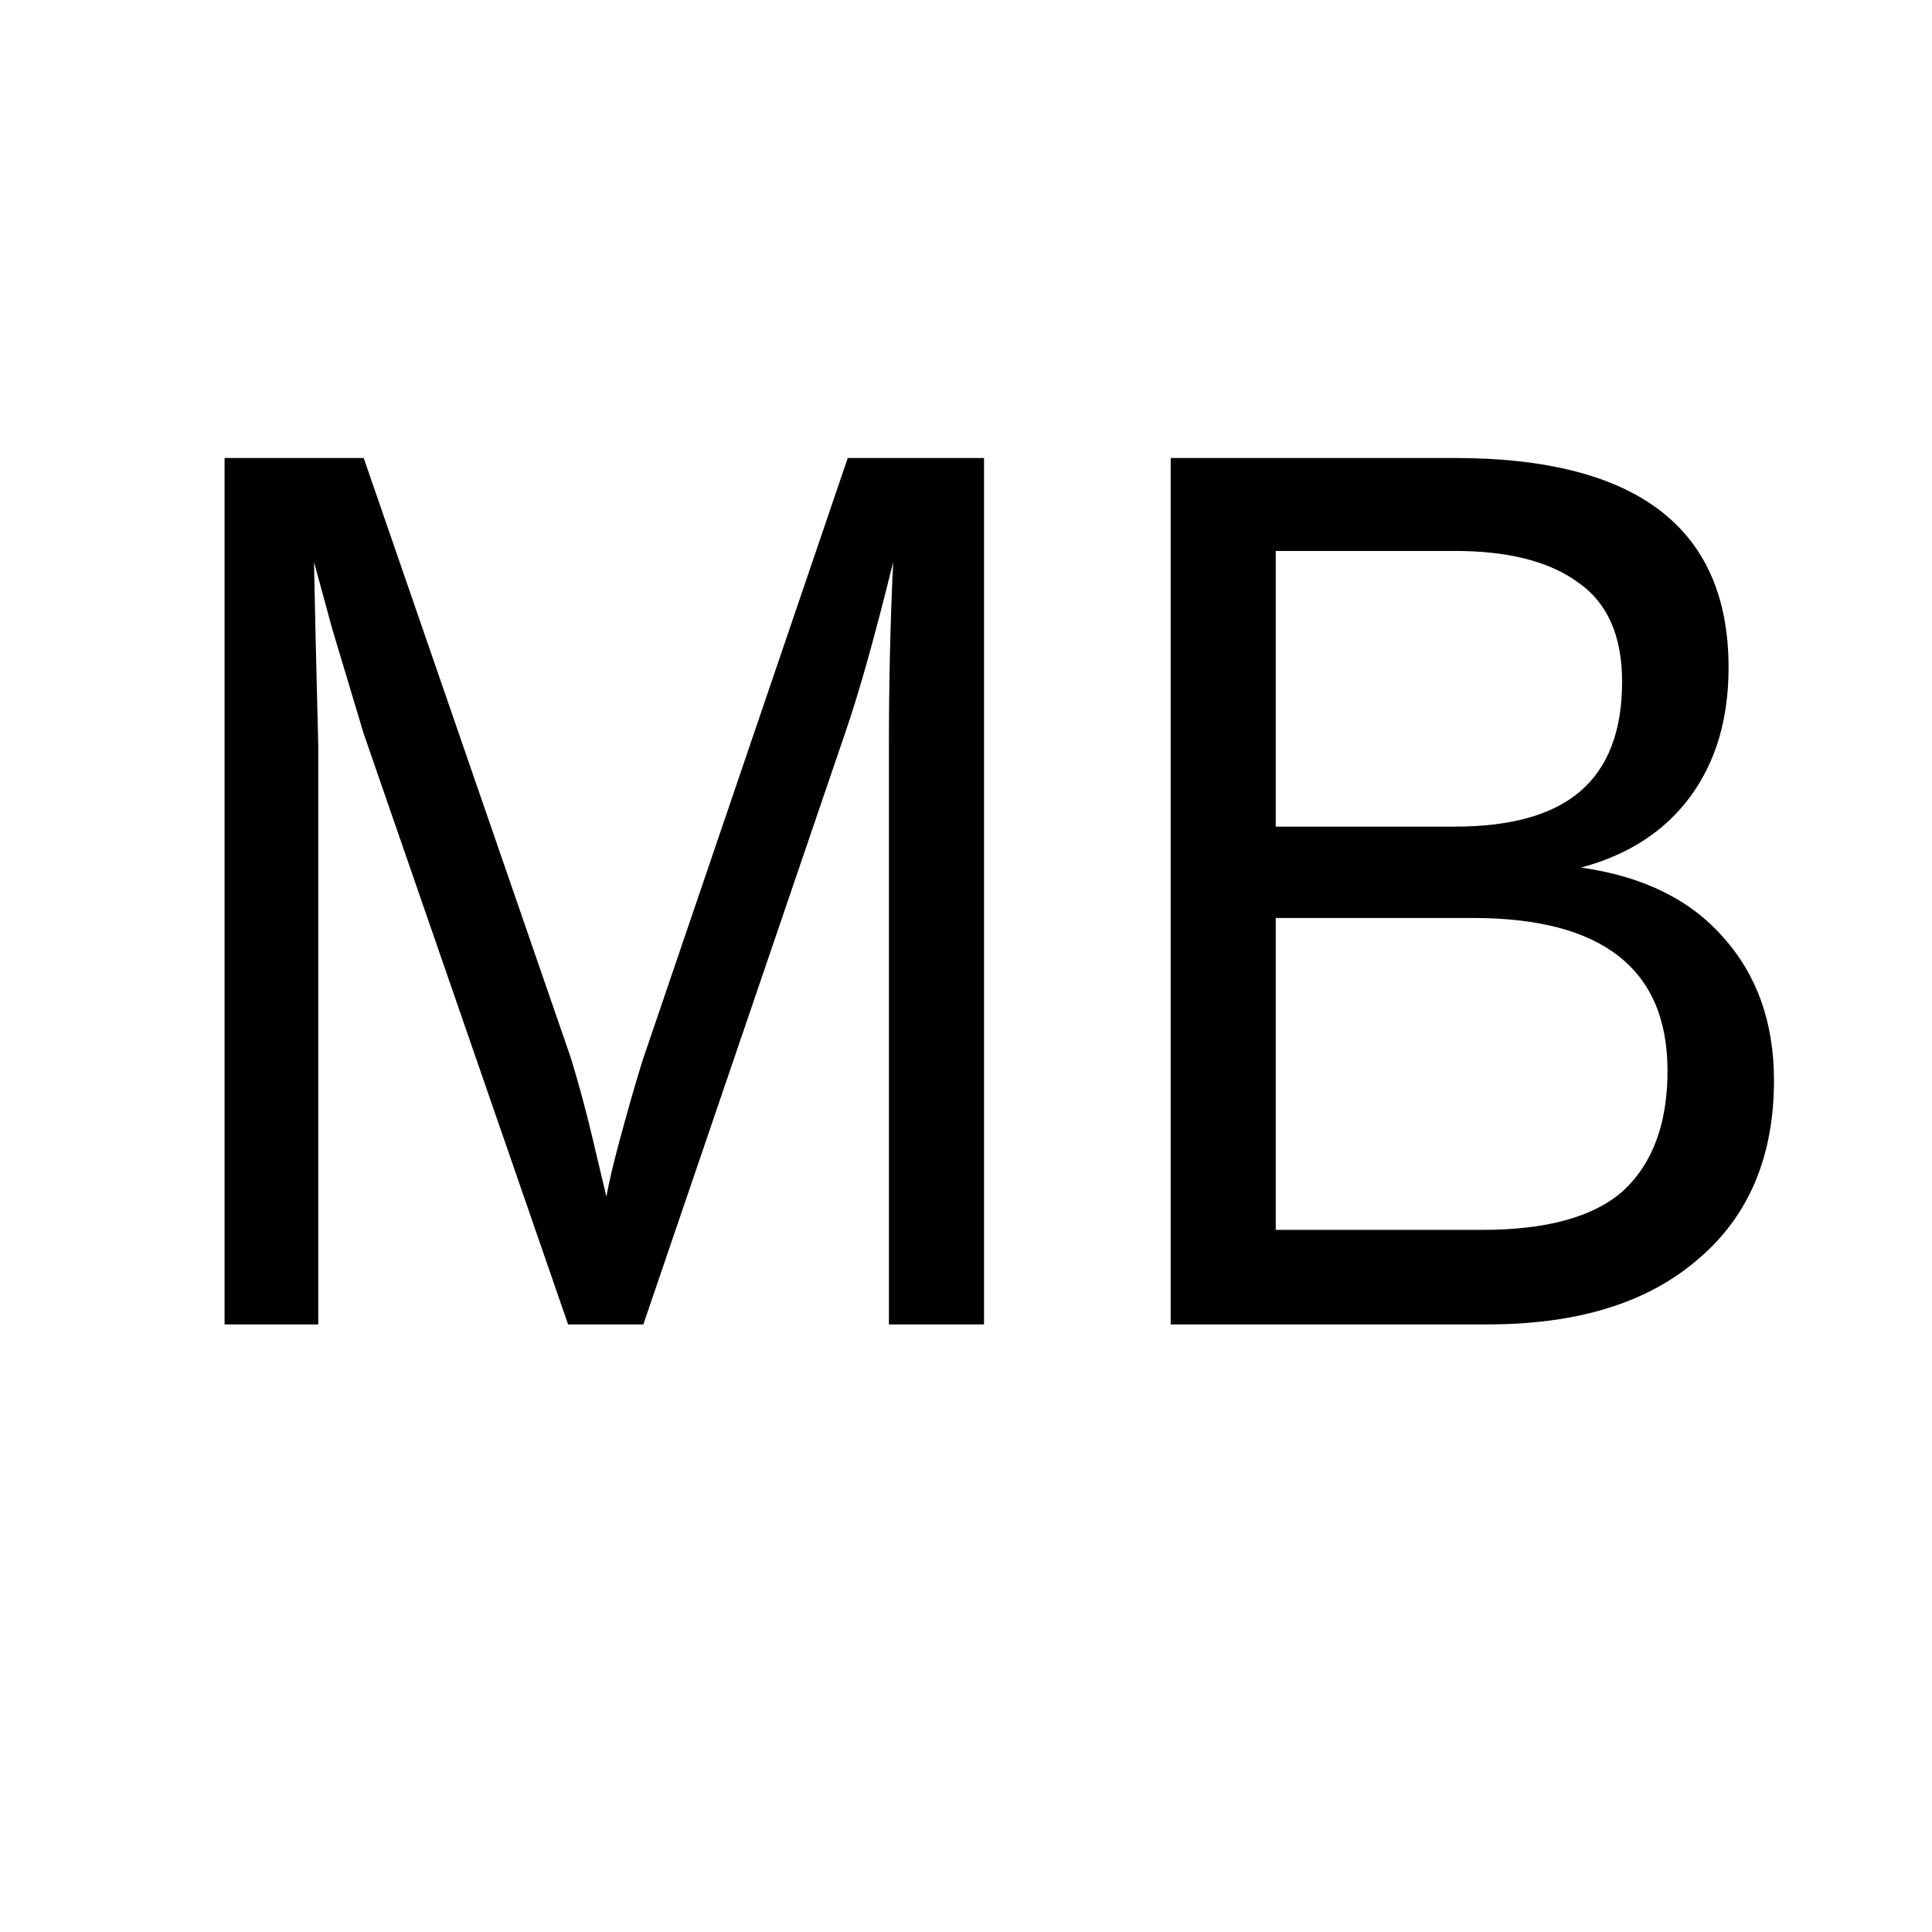
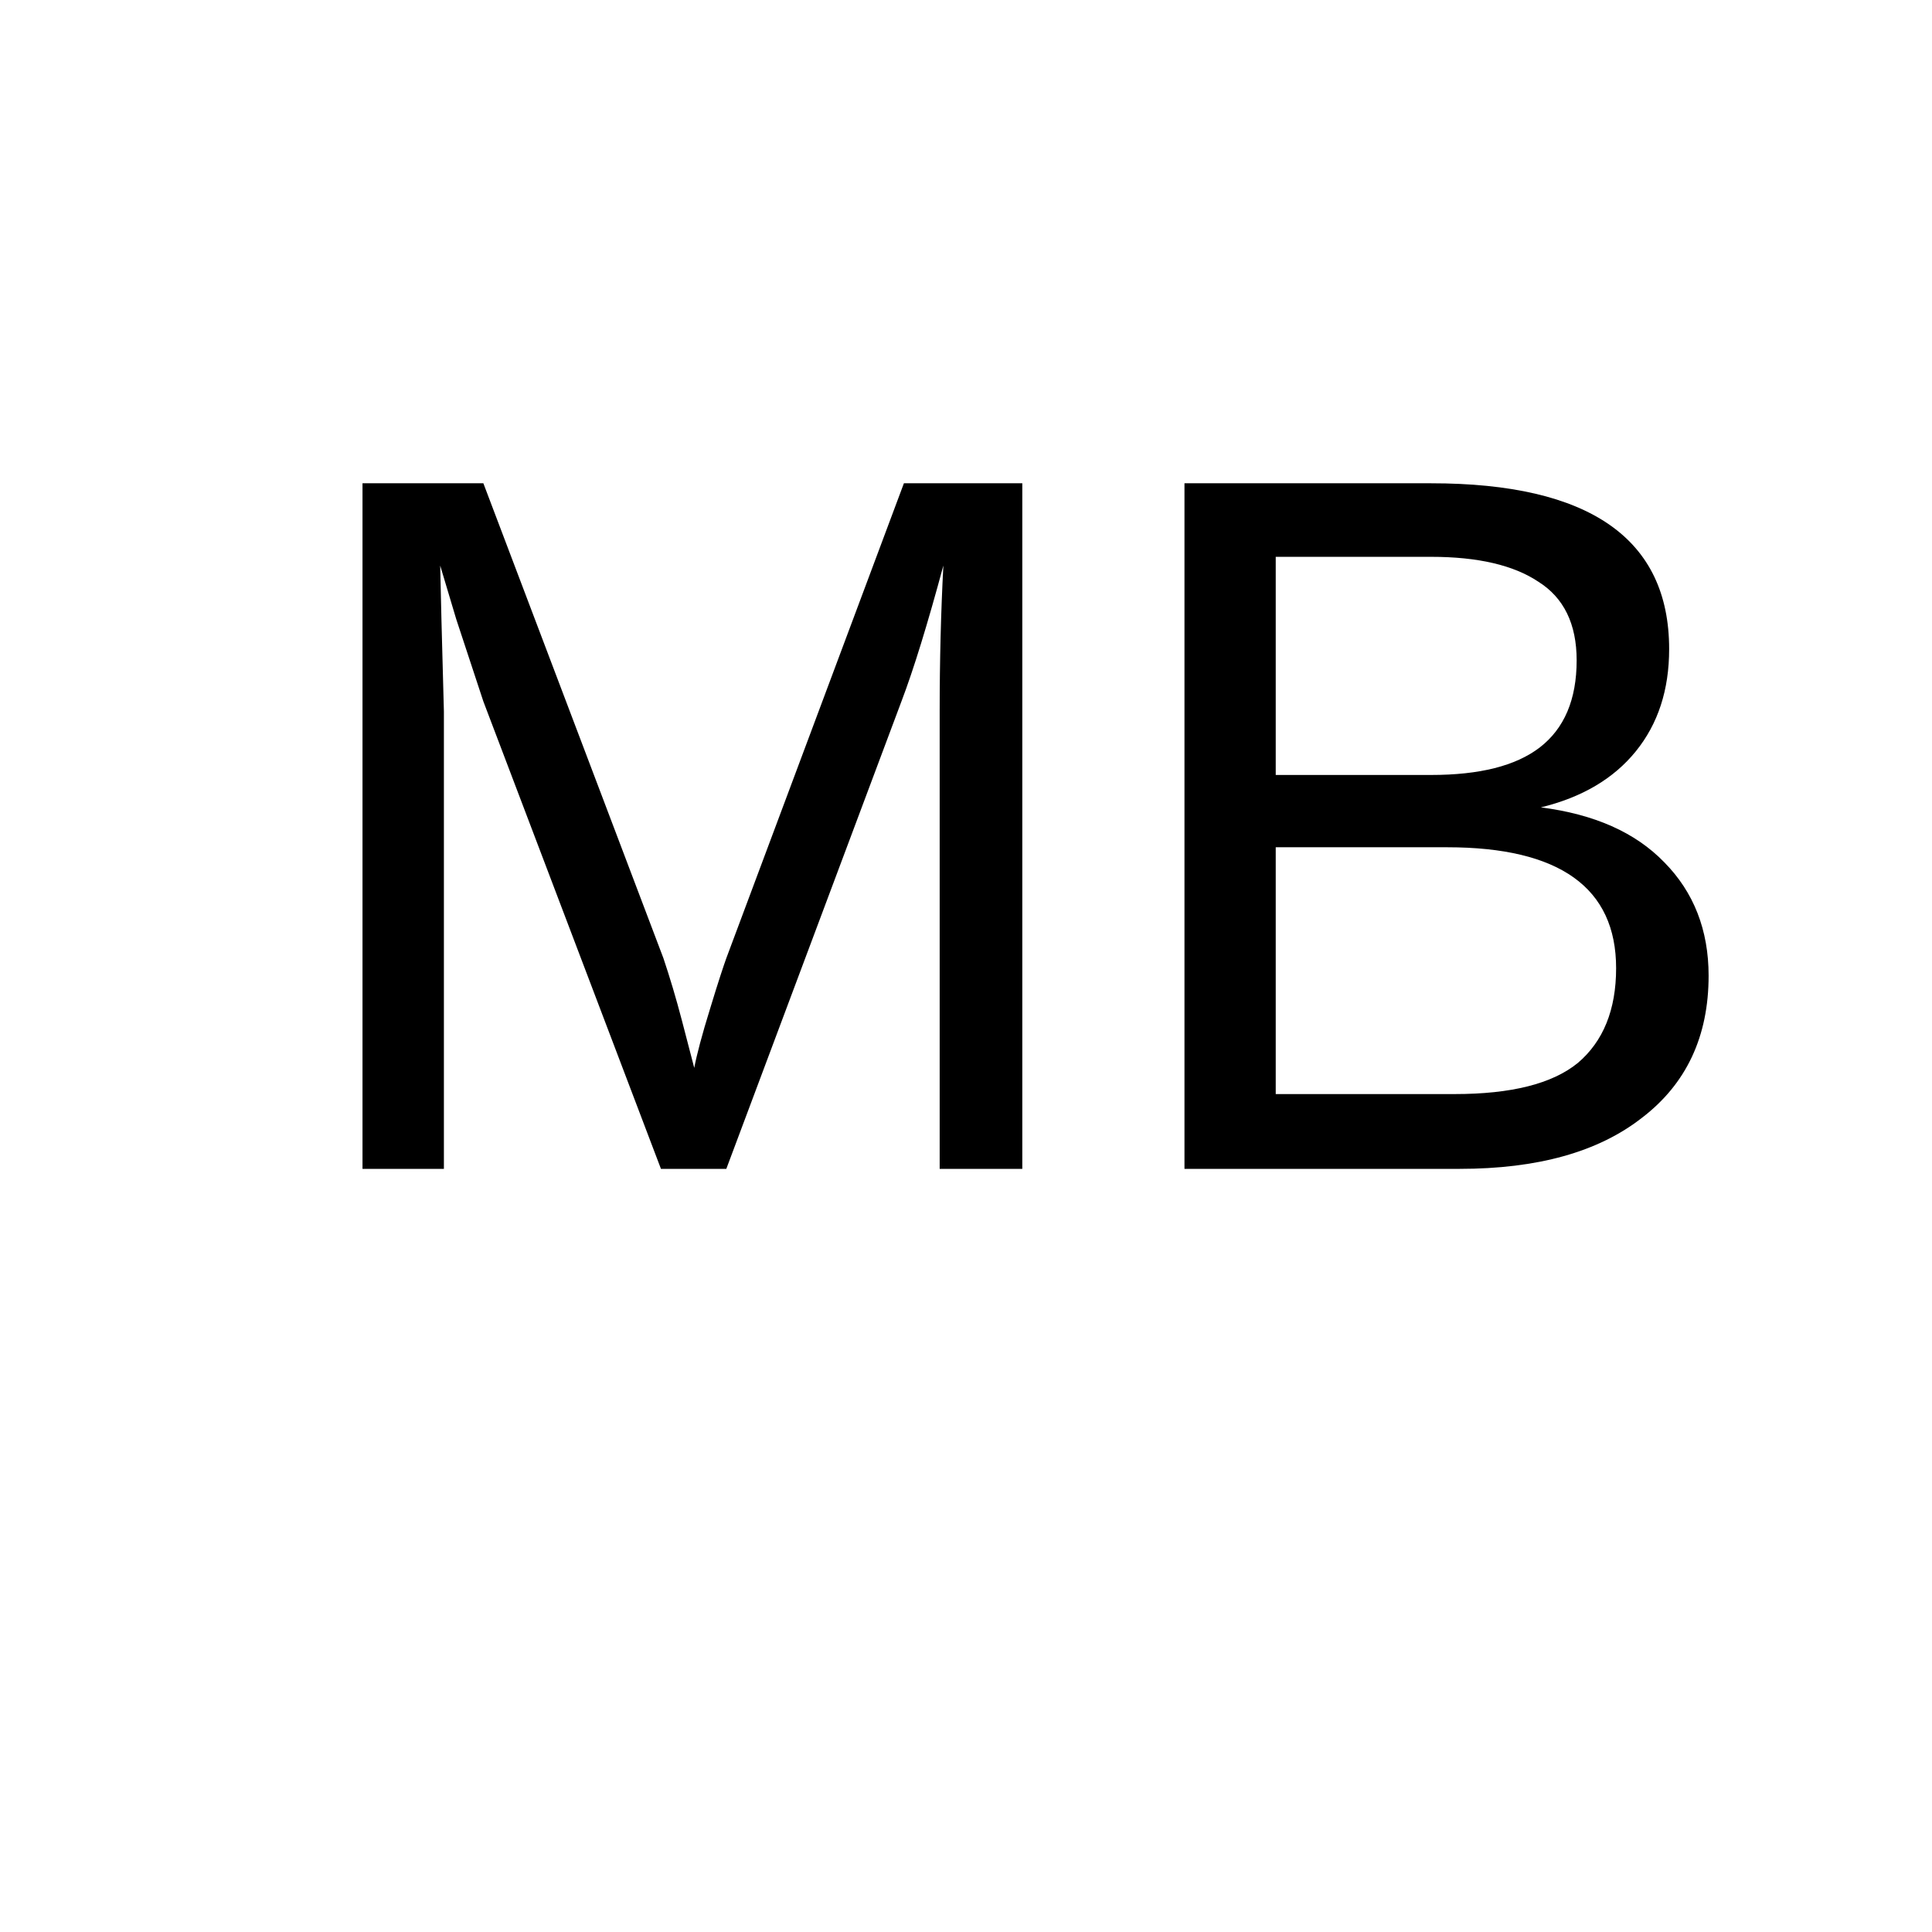
<svg xmlns="http://www.w3.org/2000/svg" xml:space="preserve" width="60px" height="60px" style="shape-rendering:geometricPrecision; text-rendering:geometricPrecision; image-rendering:optimizeQuality; fill-rule:evenodd; clip-rule:evenodd" viewBox="0 0 60 60" id="svg2" version="1.1">
-   <g id="Camada_x0020_1" transform="matrix(2.821413,0,0,3.131083,-55.92327,-66.95248)" style="stroke:param(outline) #ffffff; fill:param(outline) #ffffff">
+   <defs id="defs8" />
+   <g id="Camada_x0020_1" transform="matrix(2.451207,0,0,2.477551,-43.38685,-49.22377)">
    <text x="21.261" y="34.519" class="fil0 fnt0" id="text10" style="font-size:12.5px;font-weight:normal;font-family:Arial;stroke:param(outline) #ffffff; fill:param(outline) #ffffff">MB</text>
  </g>
</svg>
